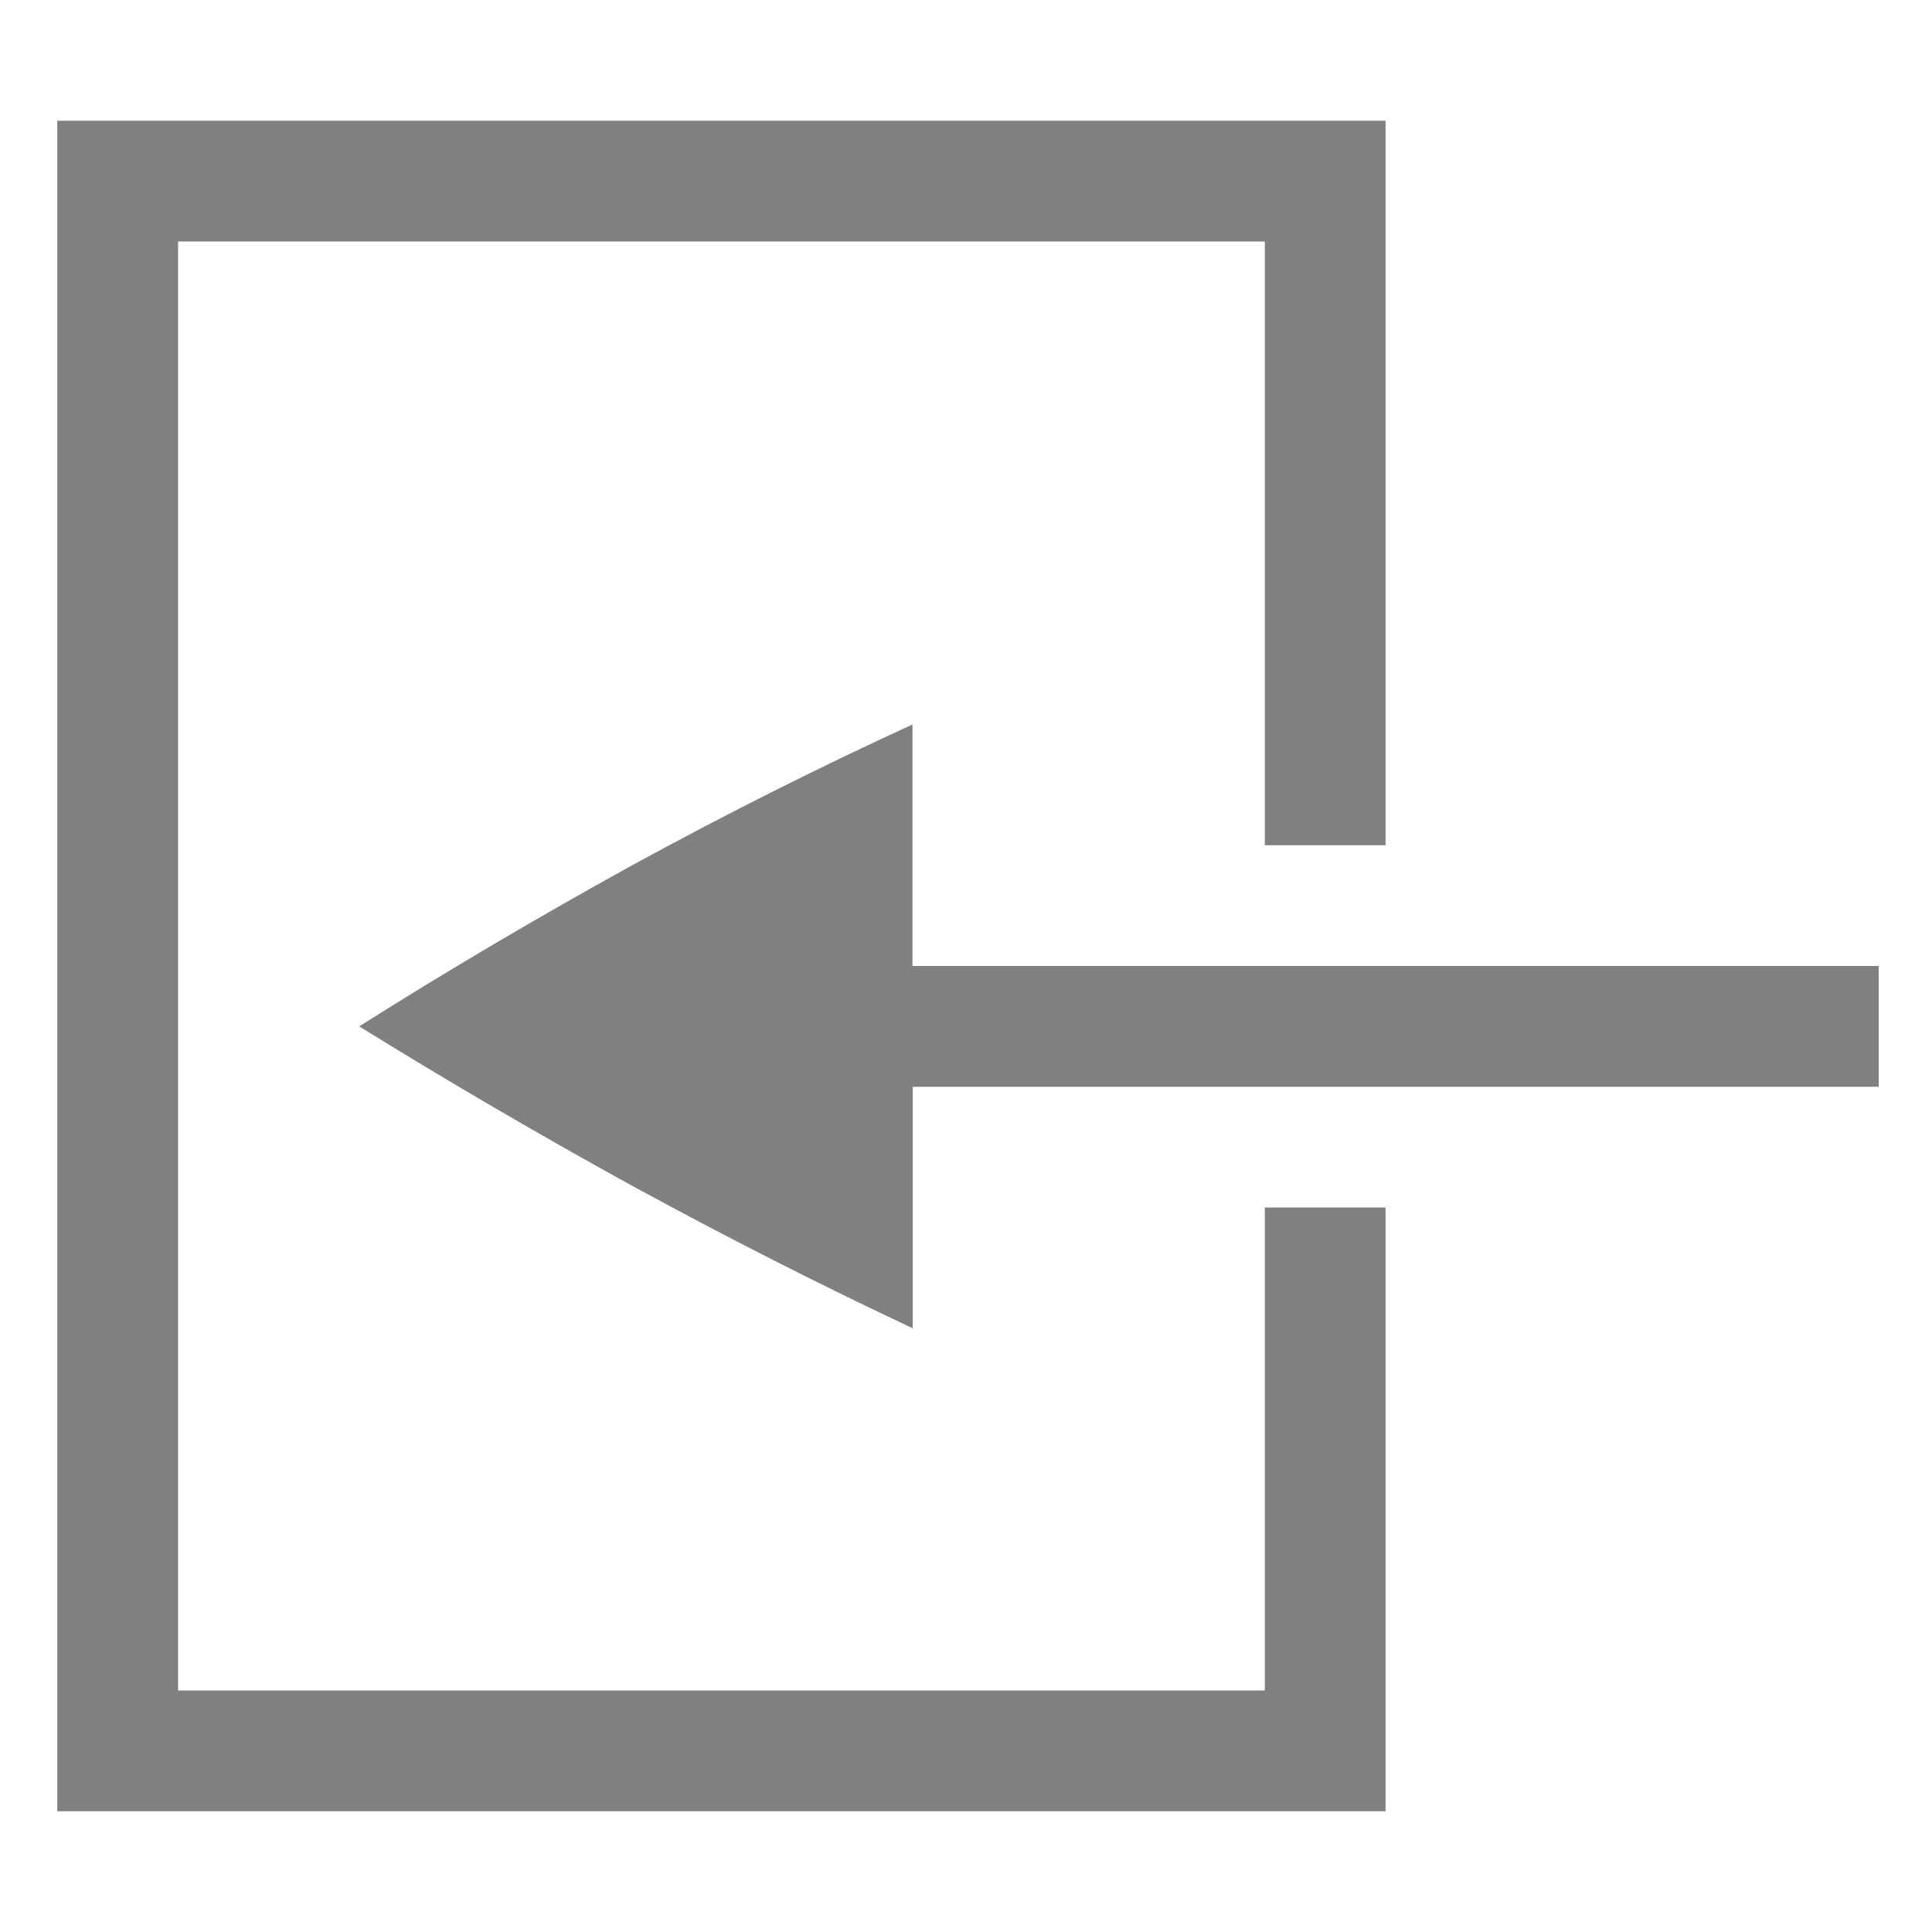
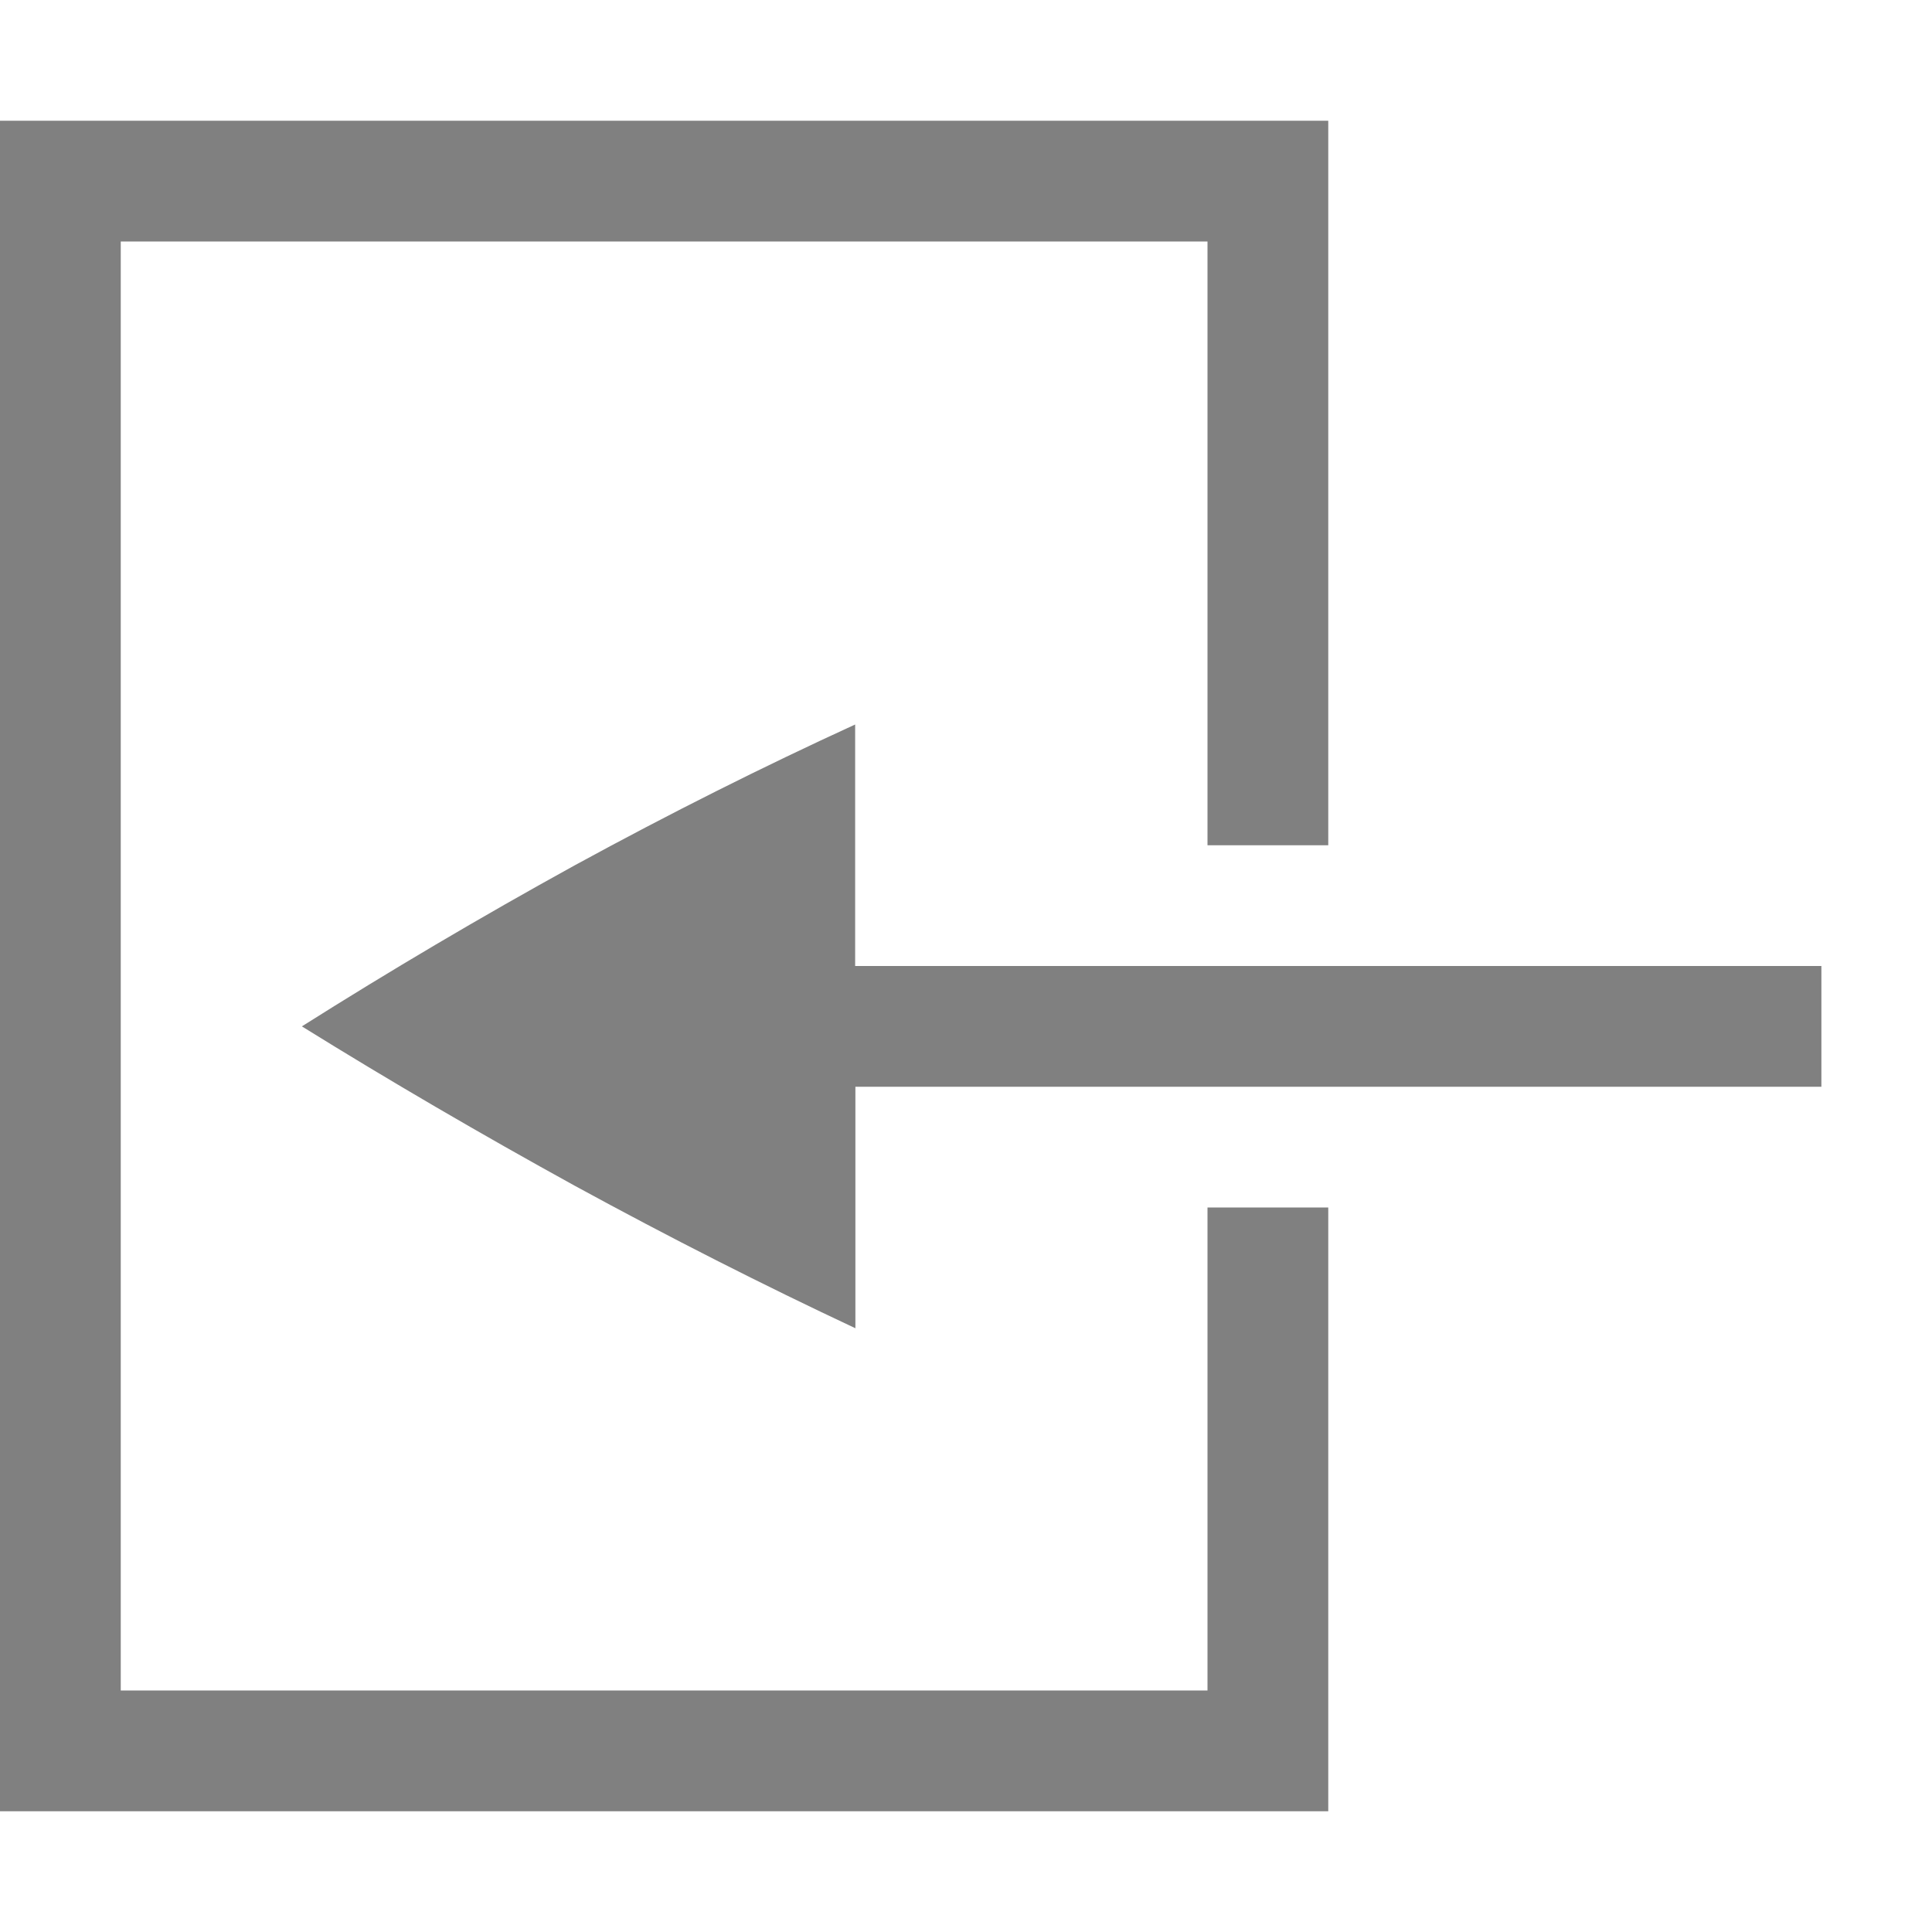
- <svg xmlns="http://www.w3.org/2000/svg" xmlns:ns1="http://www.openswatchbook.org/uri/2009/osb" height="16" id="svg7384" version="1.1" width="16">
-   <defs id="defs7386">
-     <linearGradient id="linearGradient5606" ns1:paint="solid">
-       <stop id="stop5608" offset="0" style="stop-color:#000000;stop-opacity:1;" />
-     </linearGradient>
-     <linearGradient id="linearGradient4526" ns1:paint="solid">
-       <stop id="stop4528" offset="0" style="stop-color:#ffffff;stop-opacity:1;" />
-     </linearGradient>
-     <linearGradient id="linearGradient3600-4" ns1:paint="gradient">
-       <stop id="stop3602-7" offset="0" style="stop-color:#f4f4f4;stop-opacity:1" />
-       <stop id="stop3604-6" offset="1" style="stop-color:#dbdbdb;stop-opacity:1" />
-     </linearGradient>
-   </defs>
-   <g id="layer9" label="status" style="display:inline" transform="translate(-332.5256,47)" />
-   <g id="layer2" style="display:inline" transform="translate(-91.52539,-320)" />
-   <g id="layer4" style="display:inline" transform="translate(-91.52539,-320)" />
-   <g id="g1812" style="display:inline" transform="translate(-91.52539,-320)" />
-   <g id="g6217" style="display:inline" transform="translate(-91.52539,-320)" />
-   <g id="layer3" style="display:inline" transform="translate(-91.52539,-320)" />
-   <g id="g1833" style="display:inline" transform="translate(-91.52539,-320)" />
-   <g id="layer1" style="display:inline" transform="translate(-91.52539,-320)">
-     <path d="m 92,321 v 14 h 11 v -5 h -1 v 4 h -9 v -12 h 9 v 5 h 1 v -6 z" id="rect3104" style="opacity:1;vector-effect:none;fill:#808080;fill-opacity:1;stroke:none;stroke-width:2;stroke-linecap:round;stroke-linejoin:round;stroke-miterlimit:4;stroke-dasharray:none;stroke-dashoffset:0;stroke-opacity:1" />
-     <path d="m 107.084,328 h -8.002 v -2 c -0.76,0.348 -1.534,0.736 -2.322,1.166 -0.781,0.431 -1.535,0.876 -2.26,1.334 0.725,0.449 1.479,0.89 2.26,1.32 0.789,0.43 1.563,0.823 2.324,1.18 v -2 h 8 z" id="path2614-6" style="color:#000000;font-style:normal;font-variant:normal;font-weight:normal;font-stretch:normal;font-size:medium;line-height:normal;font-family:sans-serif;font-variant-ligatures:none;font-variant-position:normal;font-variant-caps:normal;font-variant-numeric:normal;font-variant-alternates:normal;font-feature-settings:normal;text-indent:0;text-align:start;text-decoration:none;text-decoration-line:none;text-decoration-style:solid;text-decoration-color:#000000;letter-spacing:normal;word-spacing:normal;text-transform:none;writing-mode:lr-tb;direction:ltr;baseline-shift:baseline;text-anchor:start;white-space:normal;shape-padding:0;clip-rule:nonzero;display:inline;overflow:visible;visibility:visible;opacity:1;isolation:auto;mix-blend-mode:normal;color-interpolation:sRGB;color-interpolation-filters:linearRGB;solid-color:#000000;solid-opacity:1;fill:#808080;fill-opacity:1;fill-rule:nonzero;stroke:none;stroke-width:4;stroke-linecap:butt;stroke-linejoin:round;stroke-miterlimit:4;stroke-dasharray:none;stroke-dashoffset:0;stroke-opacity:1;marker:none;color-rendering:auto;image-rendering:auto;shape-rendering:auto;text-rendering:auto;enable-background:accumulate" />
+ <svg xmlns="http://www.w3.org/2000/svg" height="16" width="16">
+   <g fill="gray">
+     <path d="M0 1v14h11v-5h-1v4H1V2h9v5h1V1z" />
+     <path d="M15.084 8H7.082V6c-.76.348-1.534.736-2.322 1.166-.781.43-1.535.876-2.26 1.334.725.45 1.479.89 2.26 1.32.788.43 1.563.823 2.324 1.18V9h8z" style="line-height:normal;font-variant-ligatures:none;font-variant-position:normal;font-variant-caps:normal;font-variant-numeric:normal;font-variant-alternates:normal;font-feature-settings:normal;text-indent:0;text-align:start;text-decoration-line:none;text-decoration-style:solid;text-decoration-color:#000;text-transform:none;white-space:normal;shape-padding:0;isolation:auto;mix-blend-mode:normal;solid-color:#000;solid-opacity:1;marker:none" color="#000" font-weight="400" font-family="sans-serif" overflow="visible" />
  </g>
</svg>
